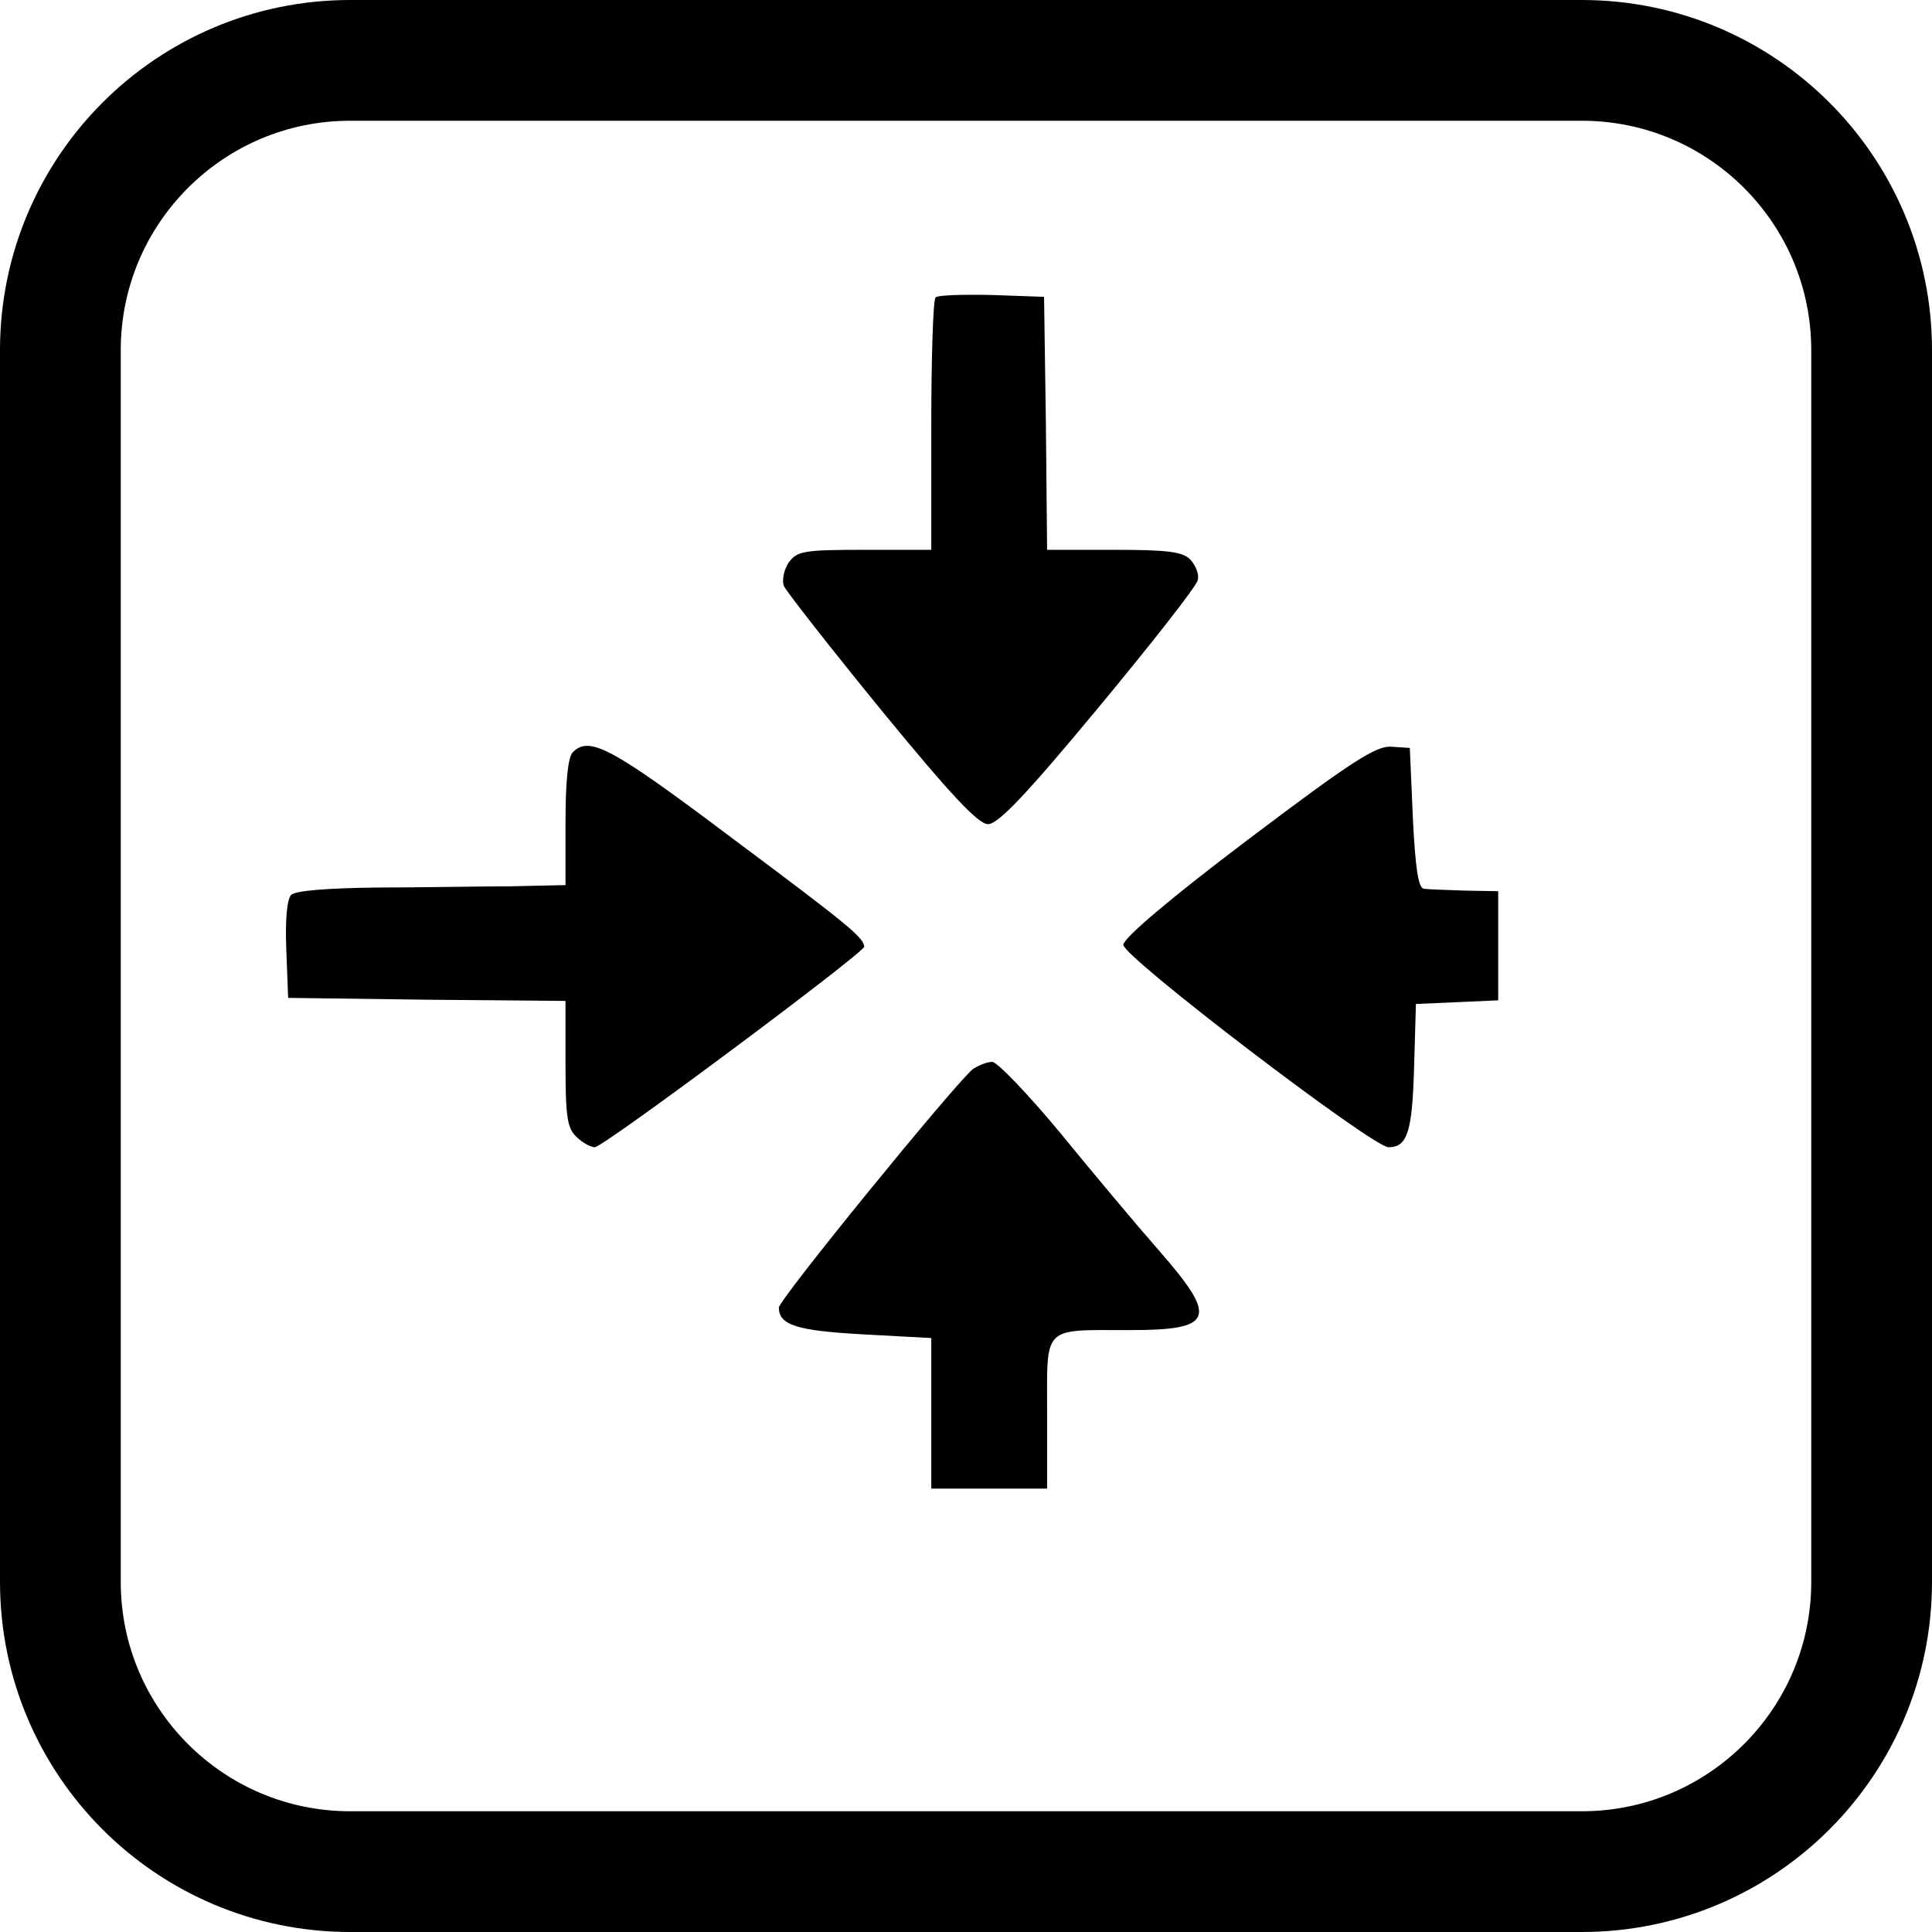
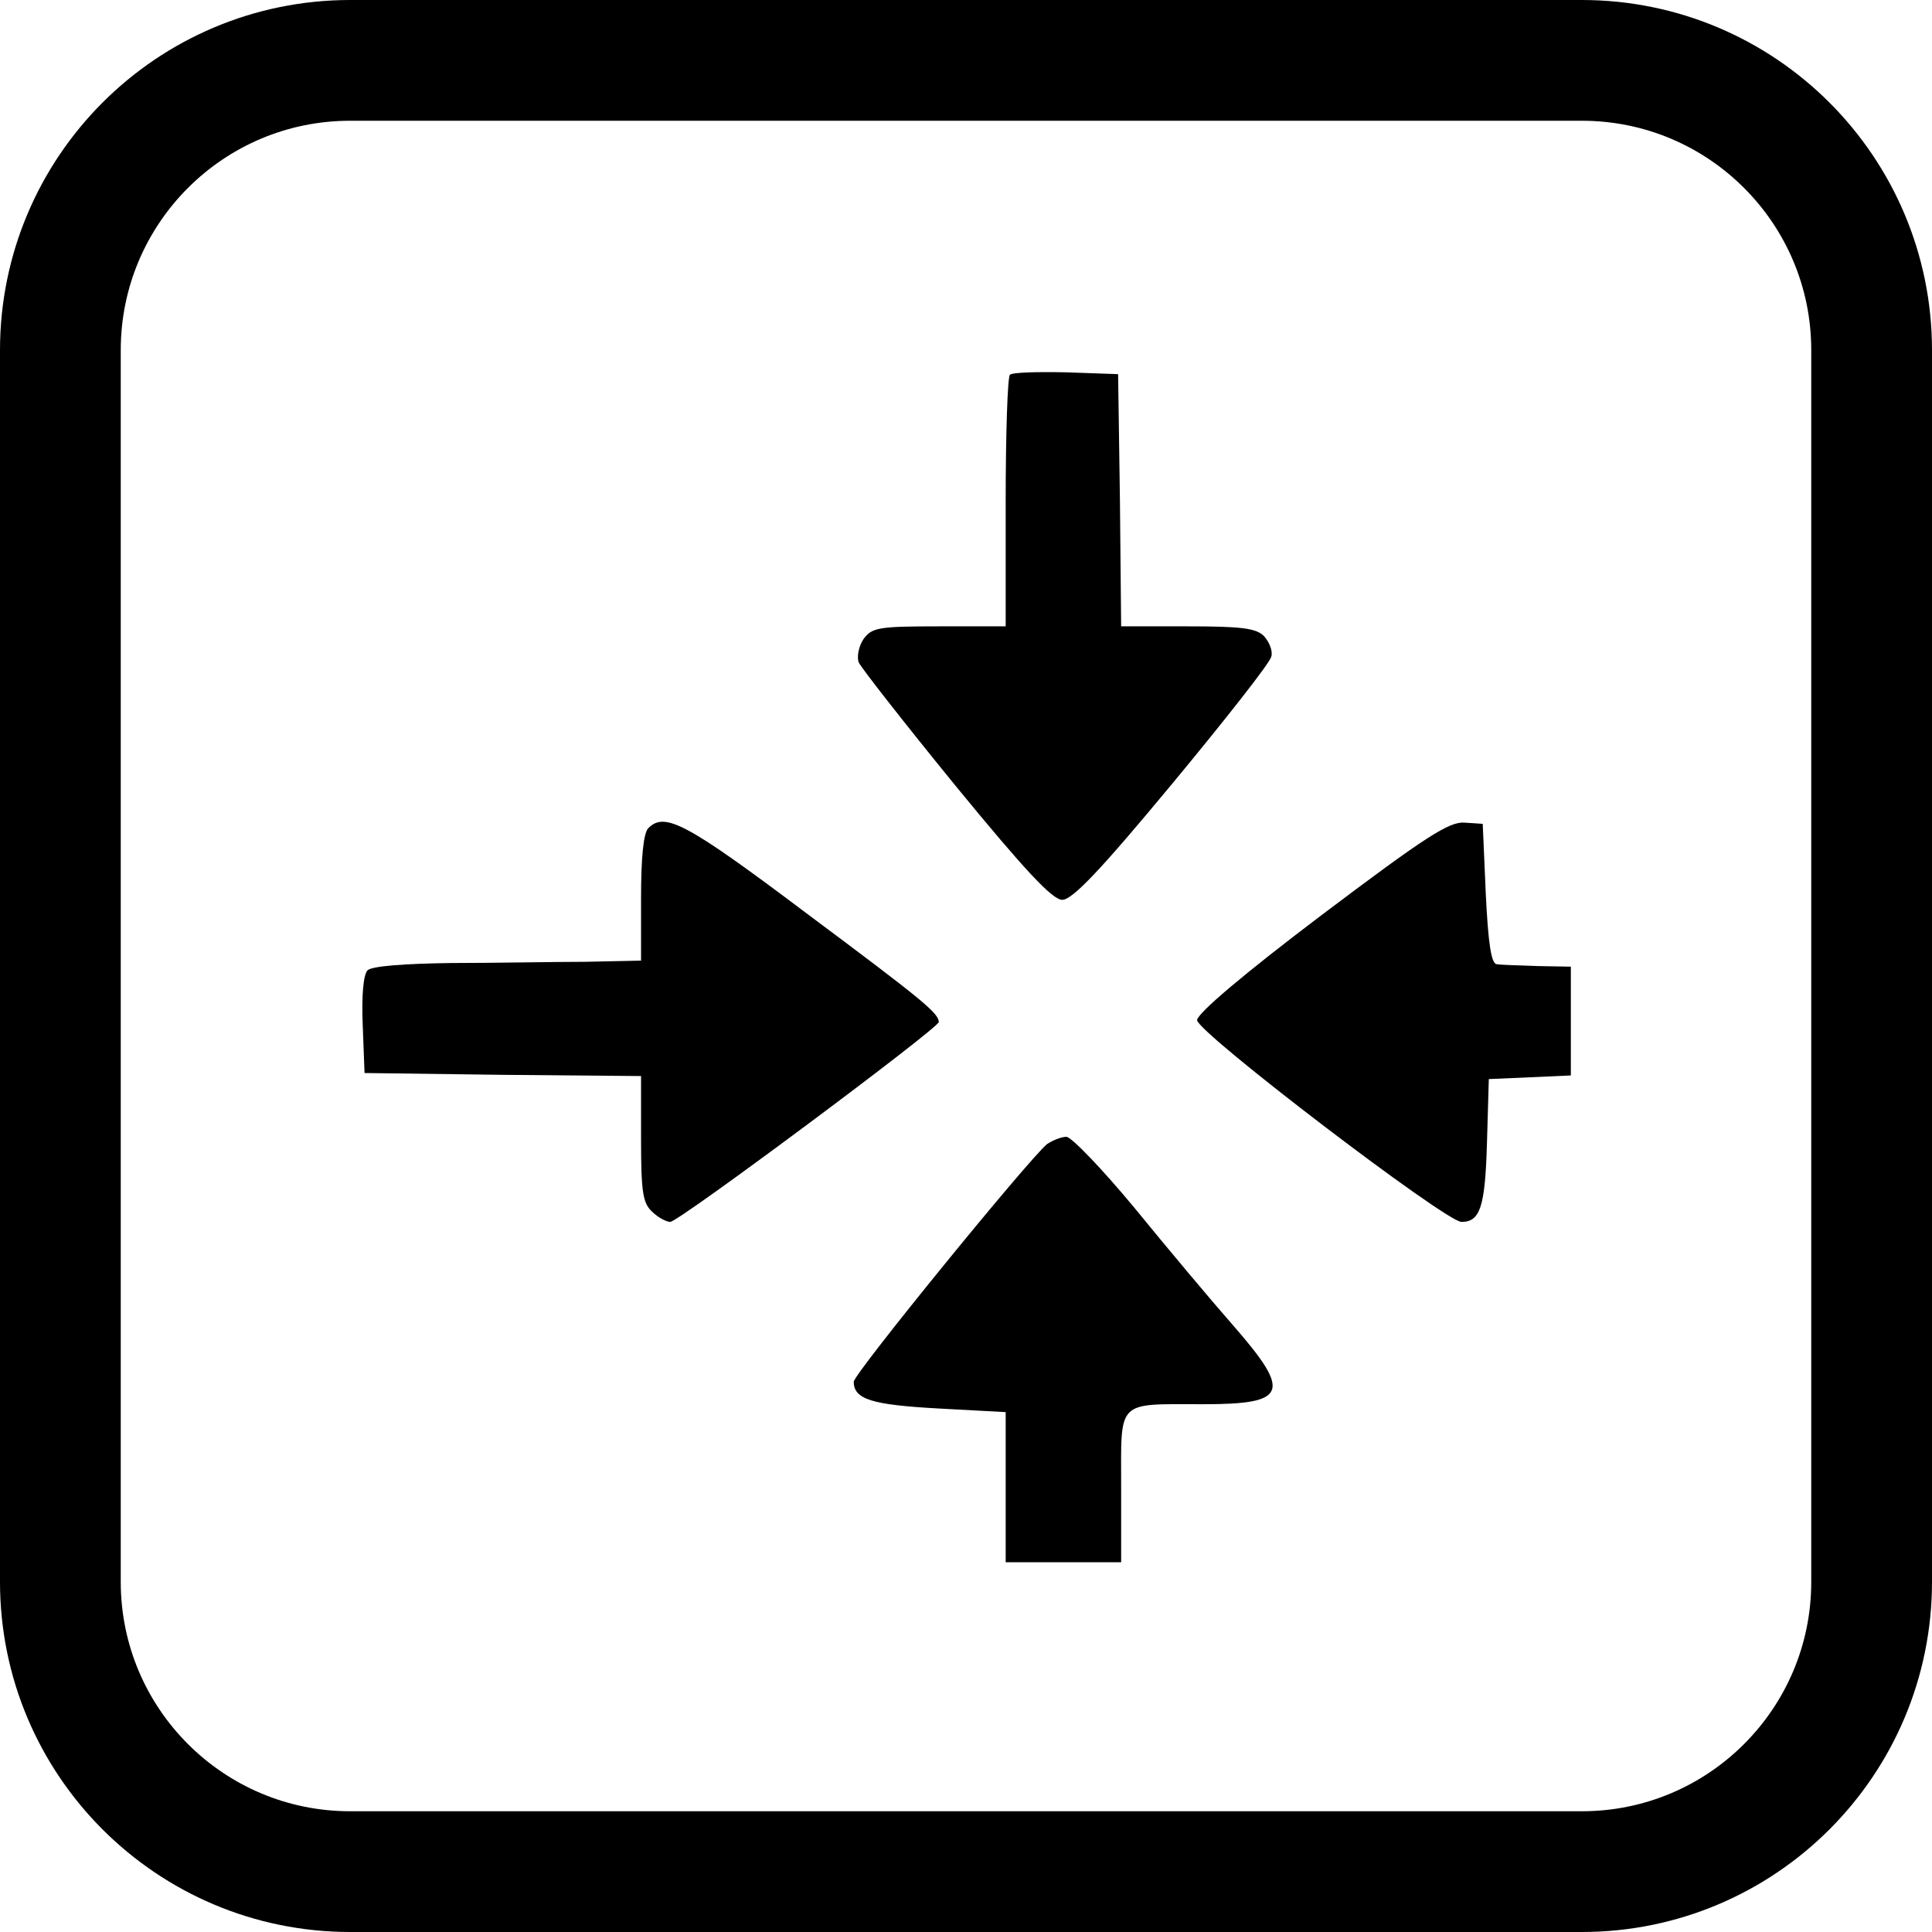
<svg xmlns="http://www.w3.org/2000/svg" viewBox="0 0 32 32">
  <defs>
    <clipPath id="icon-clip">
      <rect x="2" y="2" width="28" height="28" rx="3.8" ry="3.8" />
    </clipPath>
  </defs>
  <g id="frame">
    <rect x="1" y="1" width="30" height="30" rx="4.8" ry="4.8" stroke="currentColor" stroke-width="2" fill="none" />
  </g>
  <g id="icon" clip-path="url(#icon-clip)">
-     <g id="canonical_action_combine" transform="matrix(0.01009706 0 0 -0.01009706 4.621044 24.65621)" fill="currentColor" stroke="none">
+     <g id="canonical_action_combine" transform="matrix(0.01006561 0 0 -0.01006561 5.887022 25.87535)" fill="currentColor" stroke="none">
      <path d="M1077 1954 c-4 -4 -7 -99 -7 -211 l0 -203 -109 0 c-101 0 -111 -2 -125 -21 -8 -12 -11 -29 -8 -38 4 -9 76 -101 160 -204 114 -139 159 -187 175 -187 17 0 64 50 181 191 87 105 161 199 163 209 3 9 -3 24 -12 34 -13 13 -37 16 -126 16 l-109 0 -2 208 -3 207 -85 3 c-47 1 -89 0 -93 -4z" />
      <path d="M482 1208 c-8 -8 -12 -48 -12 -115 l0 -103 -92 -2 c-51 0 -150 -2 -220 -2 -77 -1 -131 -5 -138 -12 -7 -7 -10 -42 -8 -90 l3 -79 228 -3 227 -2 0 -104 c0 -87 3 -105 18 -119 10 -10 24 -17 30 -17 14 0 442 319 442 329 -1 15 -25 35 -218 179 -198 149 -233 167 -260 140z" />
      <path d="M1590 1065 c-127 -96 -205 -162 -205 -173 0 -20 409 -332 435 -332 31 0 39 25 42 131 l3 104 68 3 67 3 0 89 0 90 -55 1 c-30 1 -61 2 -67 3 -9 1 -14 34 -18 116 l-5 115 -30 2 c-25 2 -64 -23 -235 -152z" />
      <path d="M1138 688 c-32 -27 -318 -378 -318 -391 0 -29 30 -38 139 -44 l111 -6 0 -123 0 -124 95 0 95 0 0 124 c0 145 -9 136 135 136 139 0 146 19 49 130 -36 41 -109 128 -162 193 -53 64 -104 117 -112 117 -9 0 -23 -6 -32 -12z" />
    </g>
  </g>
</svg>
